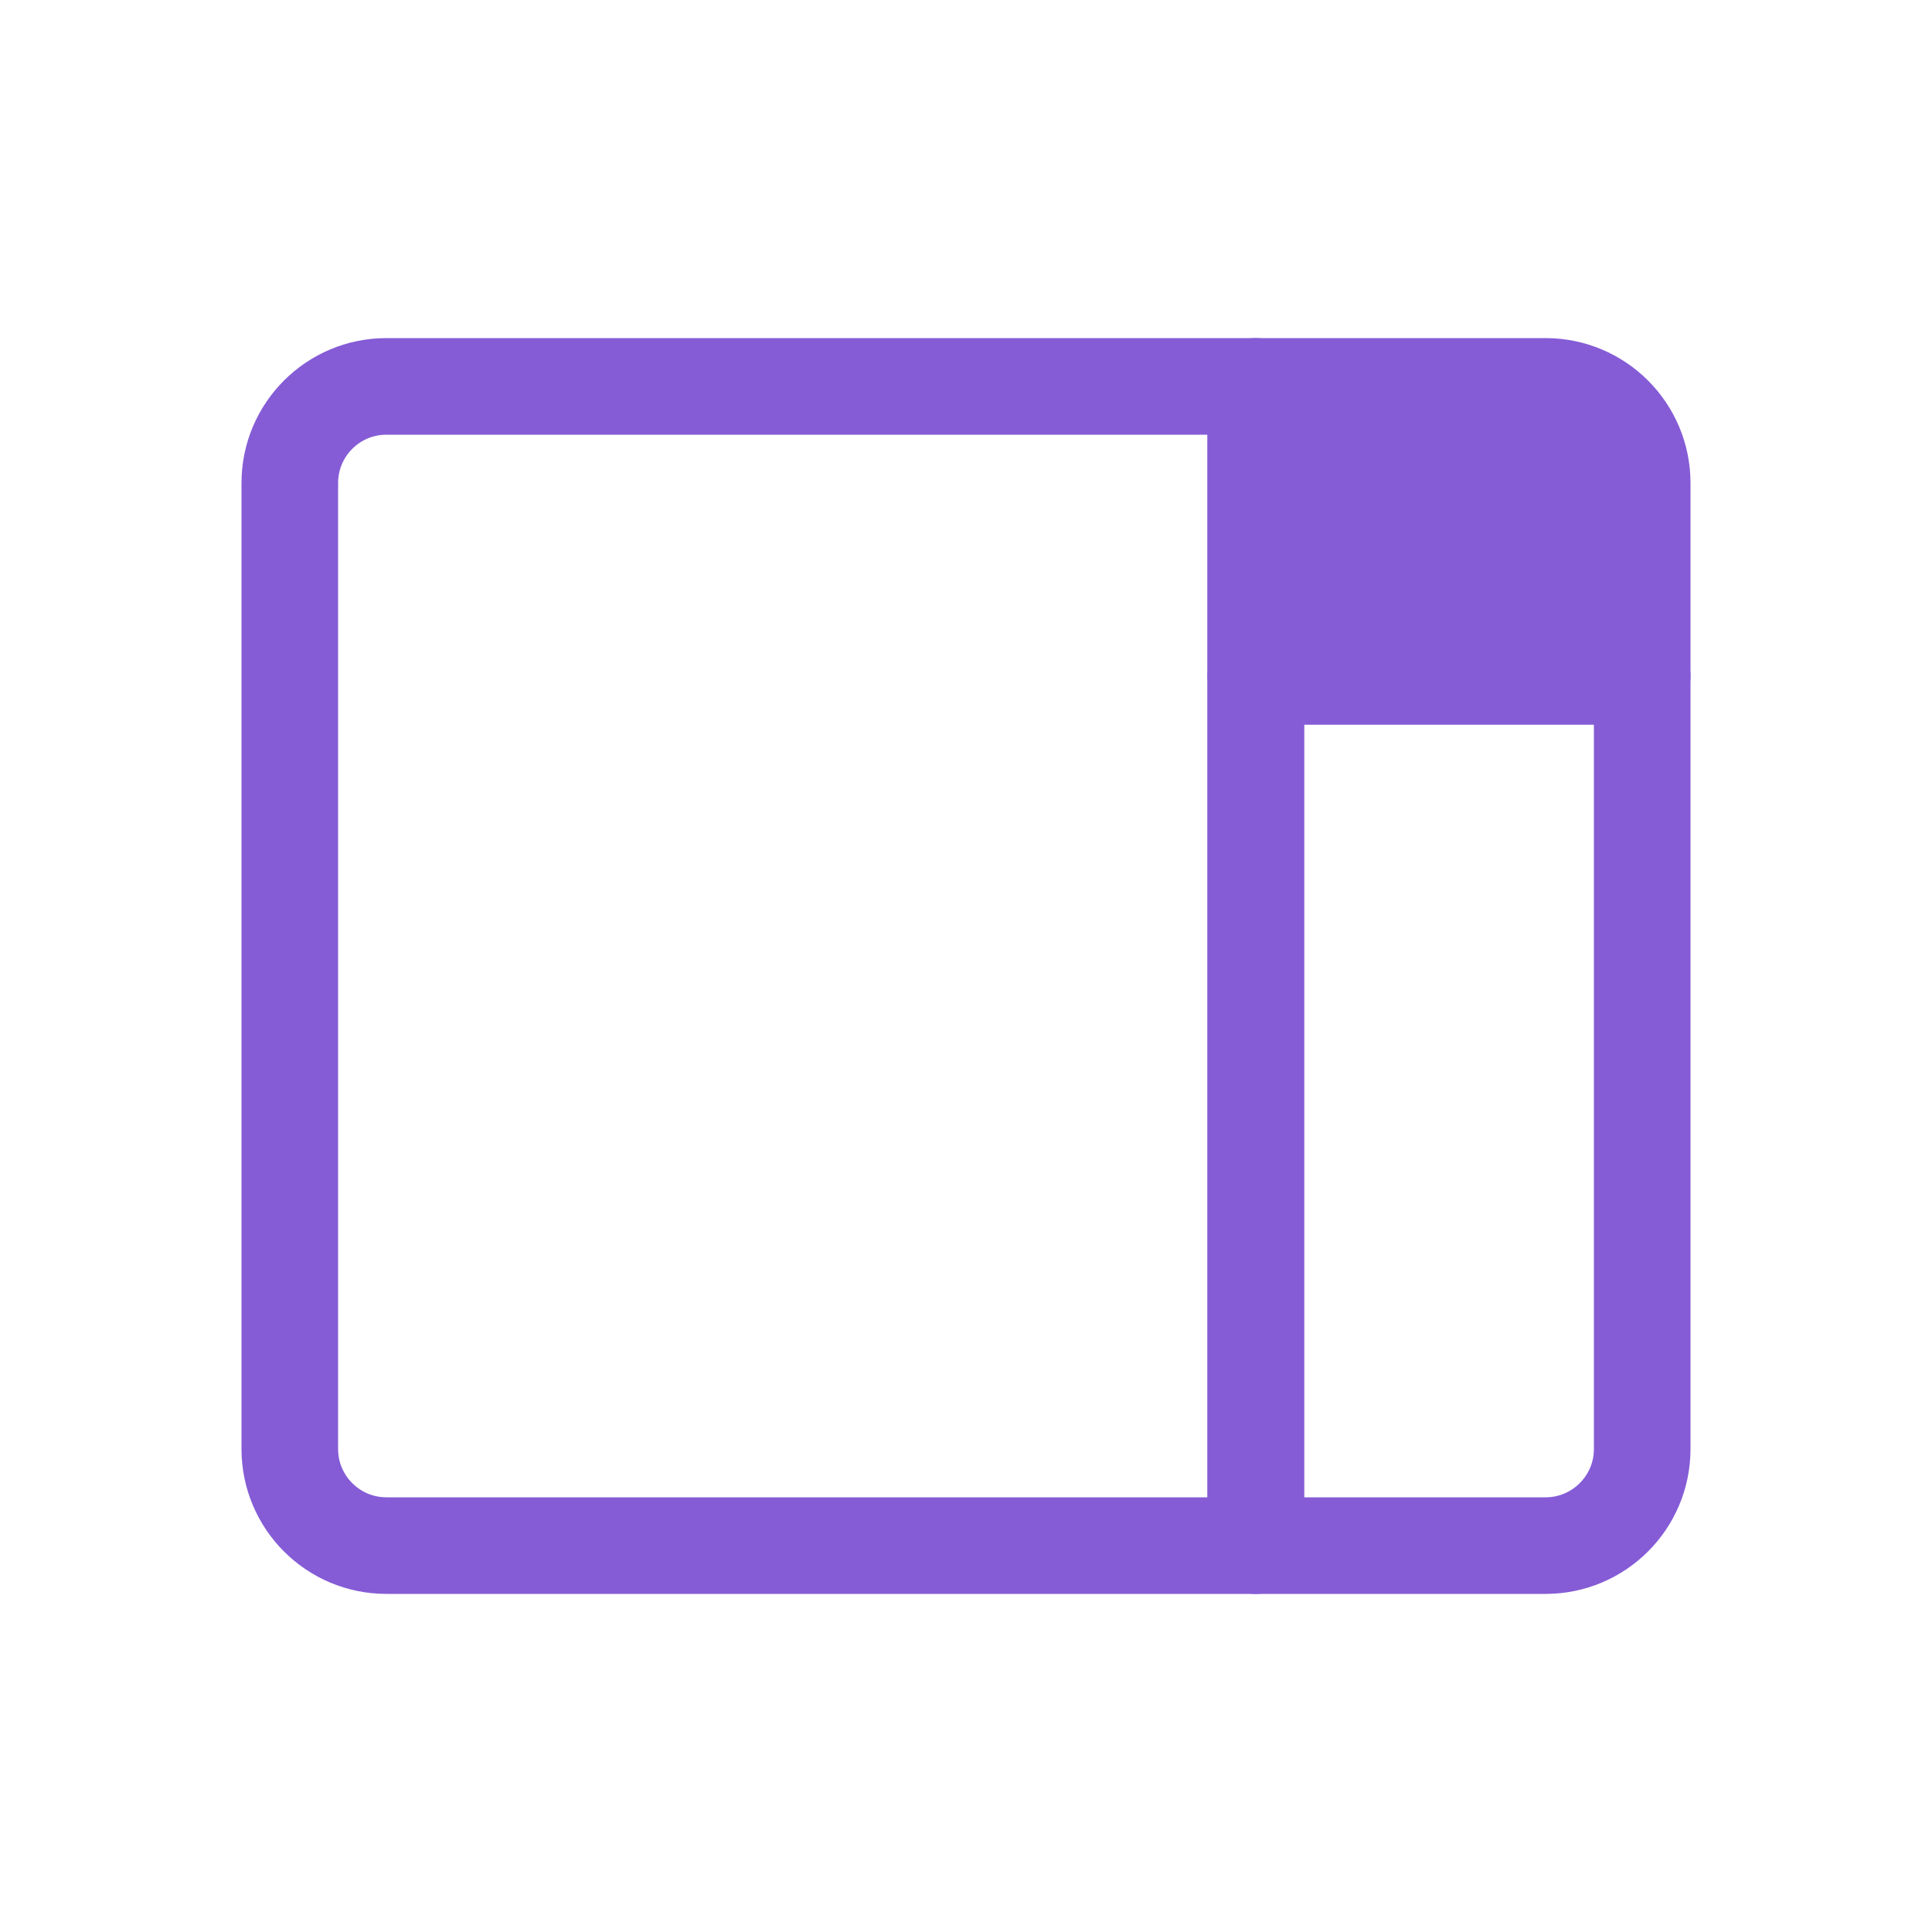
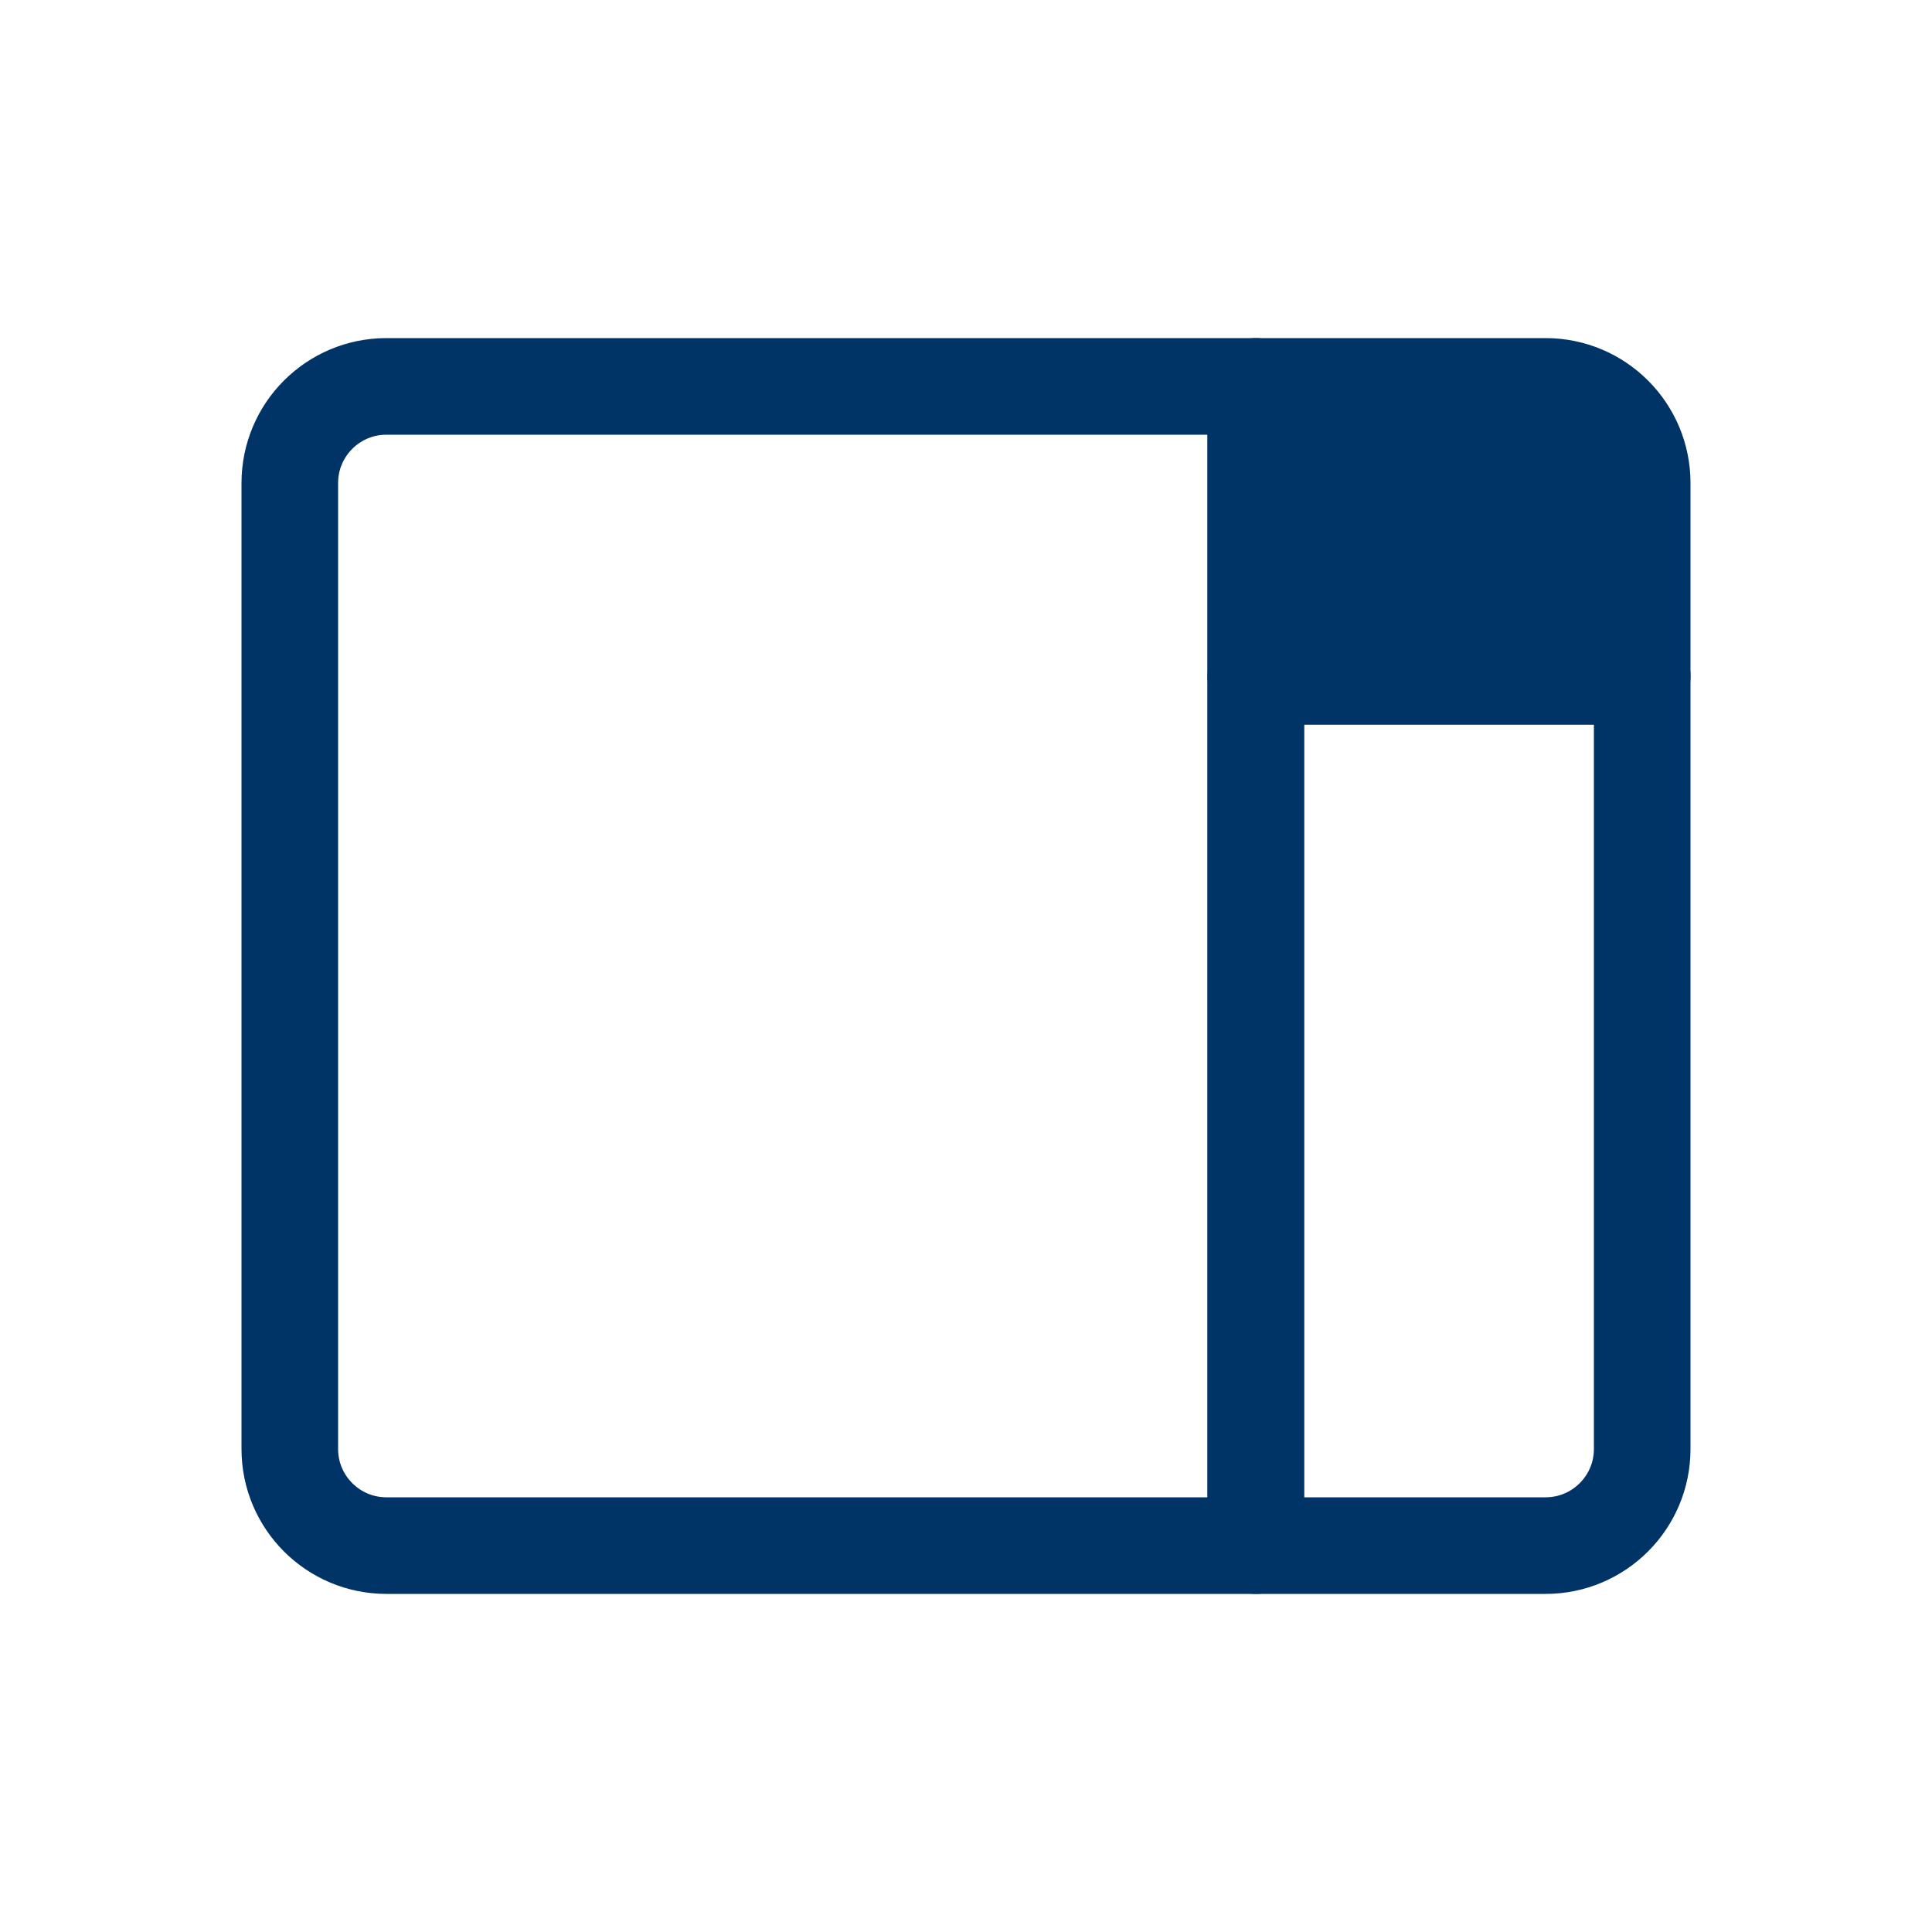
<svg xmlns="http://www.w3.org/2000/svg" width="20px" height="20px" viewBox="0 0 20 20" version="1.1">
  <defs />
  <g id="Page-1" stroke="none" stroke-width="1" fill="none" fill-rule="evenodd" stroke-linecap="round" stroke-linejoin="round">
-     <g id="Small-Stage-(inactive)" stroke="#855CD6">
+     <g id="Small-Stage-(inactive)" stroke="#003366">
      <g id="small-stage-(inactive)" transform="translate(3, 4)">
        <path d="M1,0 L10,0 L10,12 L1,12 L1,12 C0.448,12 6.76353751e-17,11.552 0,11 L0,1 L0,1 C-6.76353751e-17,0.448 0.448,1.01453063e-16 1,0 Z" id="Rectangle" />
-         <path d="M10,0 L13,0 L13,0 C13.552,-1.01453063e-16 14,0.448 14,1 L14,3 L10,3 L10,0 Z" id="Rectangle" fill="#855CD6" />
+         <path d="M10,0 L13,0 L13,0 C13.552,-1.01453063e-16 14,0.448 14,1 L14,3 L10,3 L10,0 Z" id="Rectangle" fill="#003366" />
        <path d="M10,3 L14,3 L14,11 L14,11 C14,11.552 13.552,12 13,12 L10,12 L10,3 Z" id="Rectangle-Copy" />
      </g>
    </g>
  </g>
</svg>
